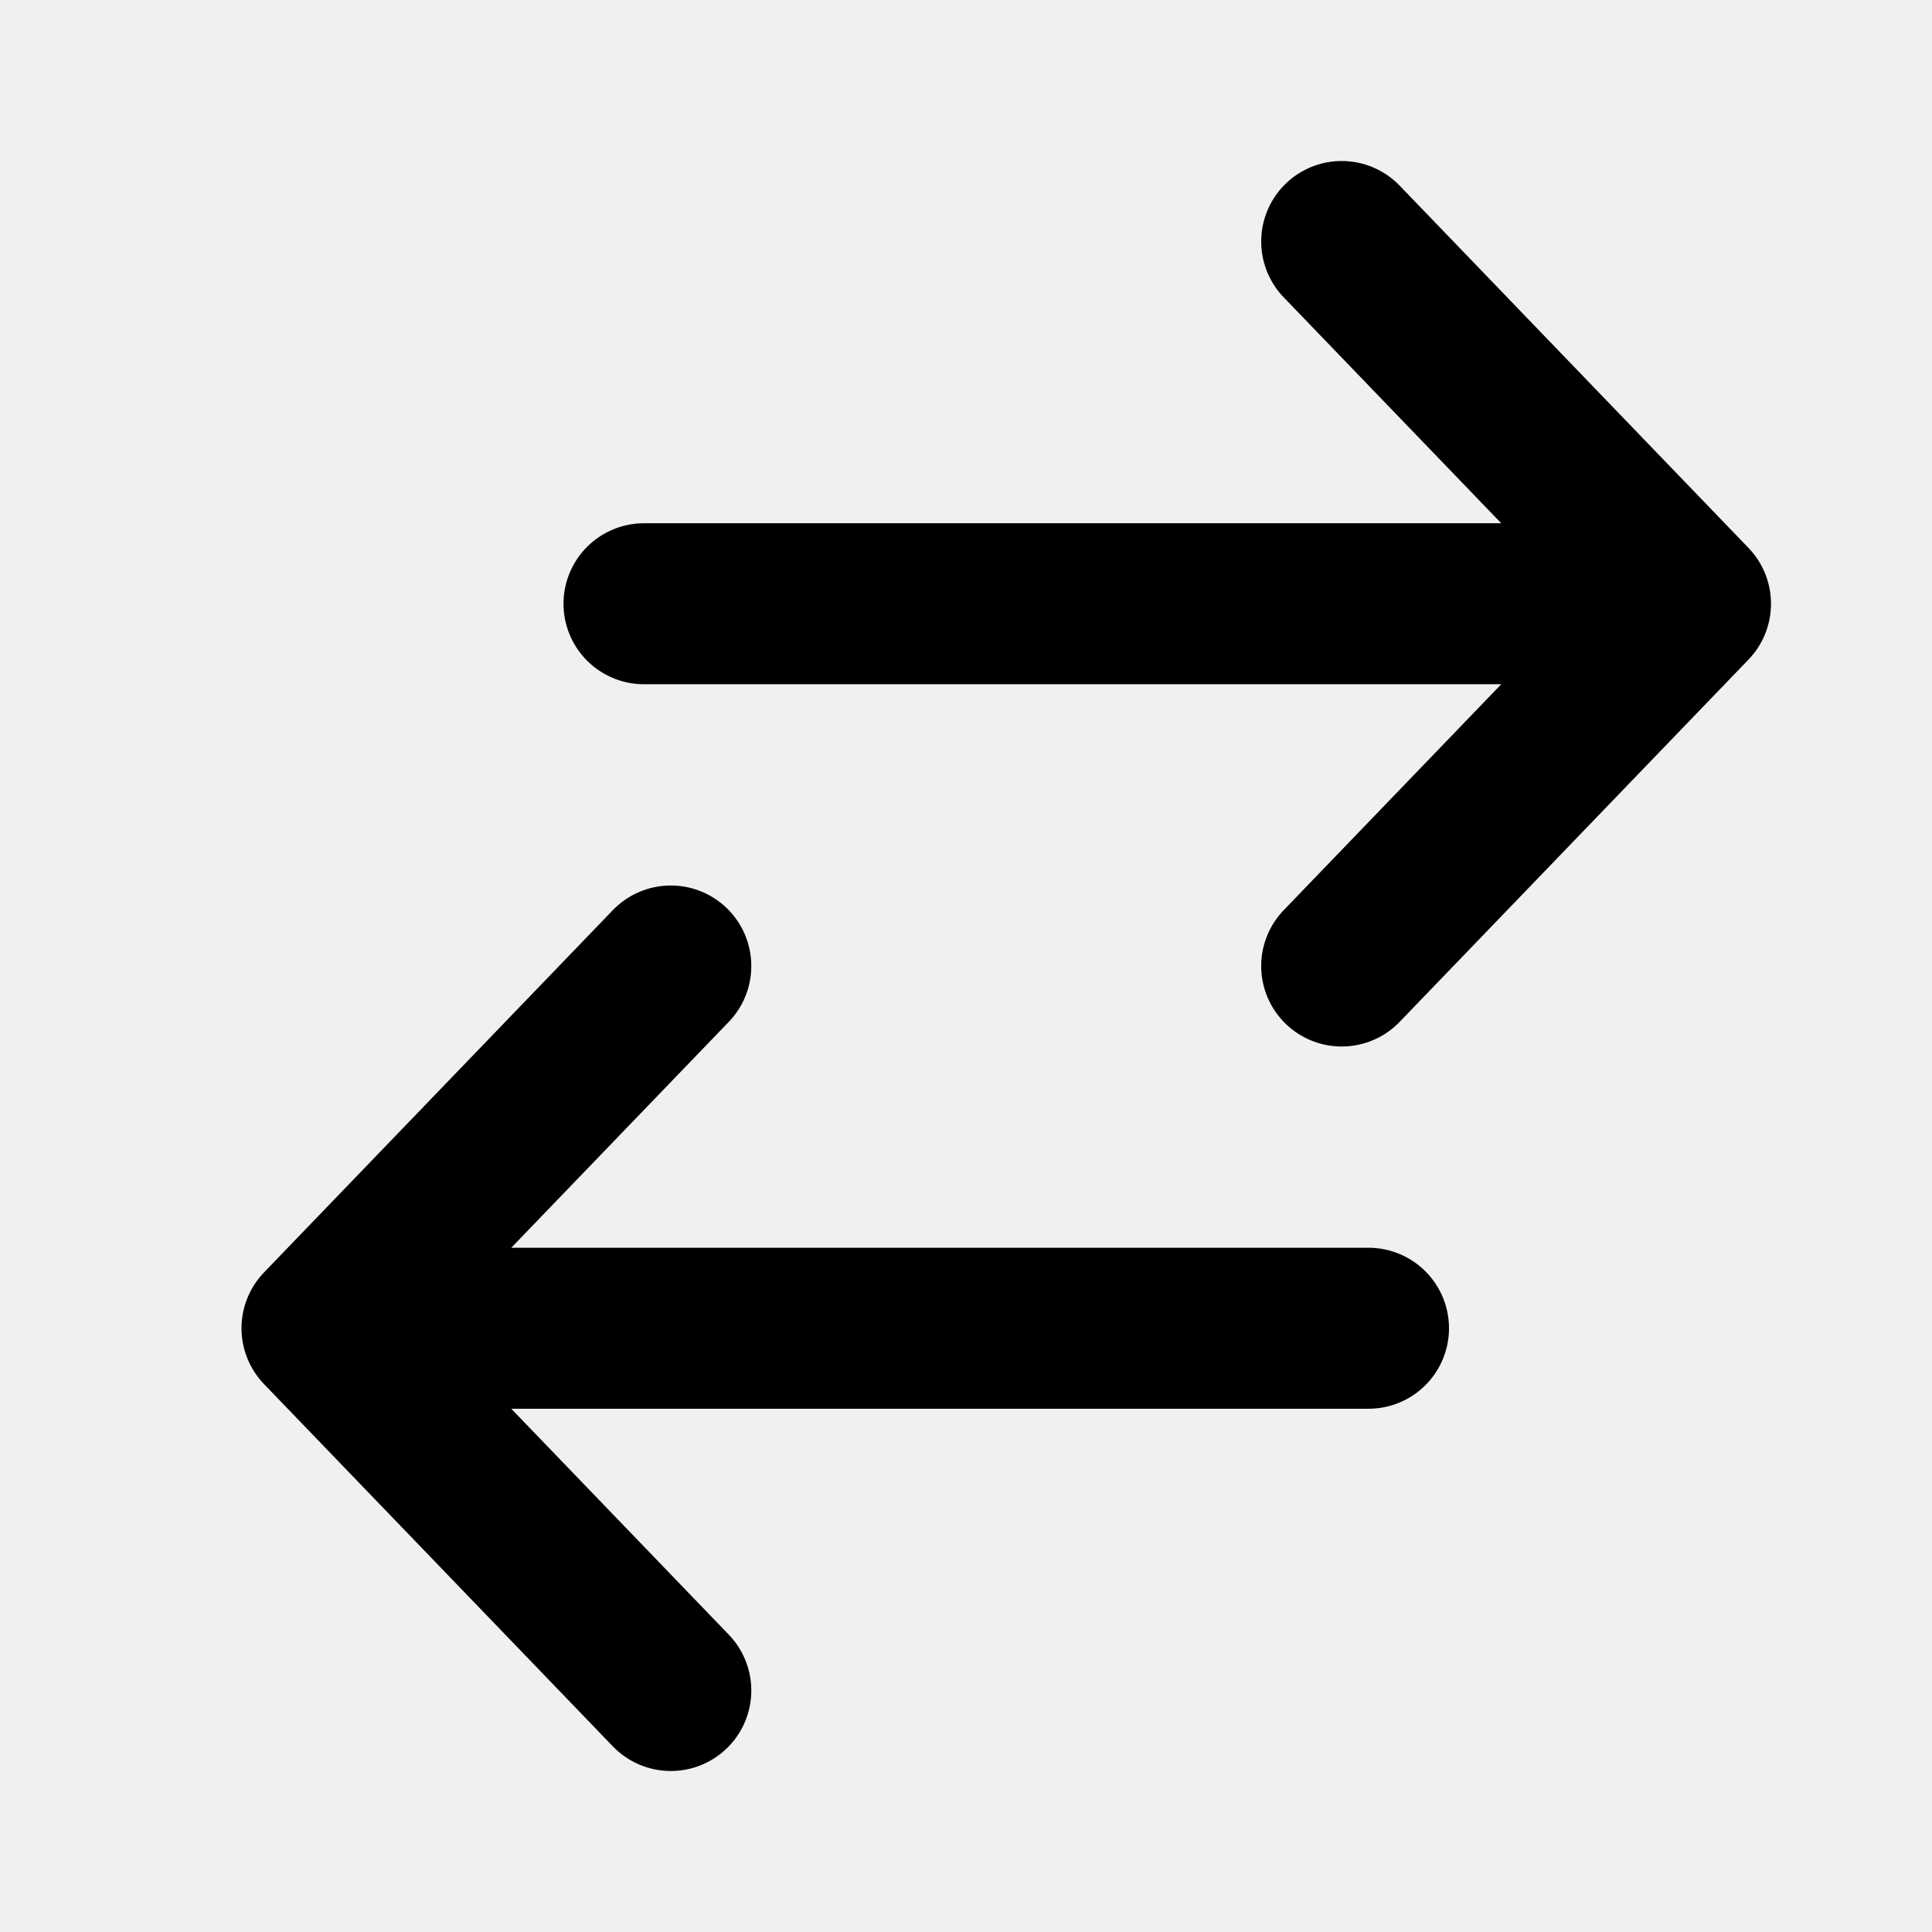
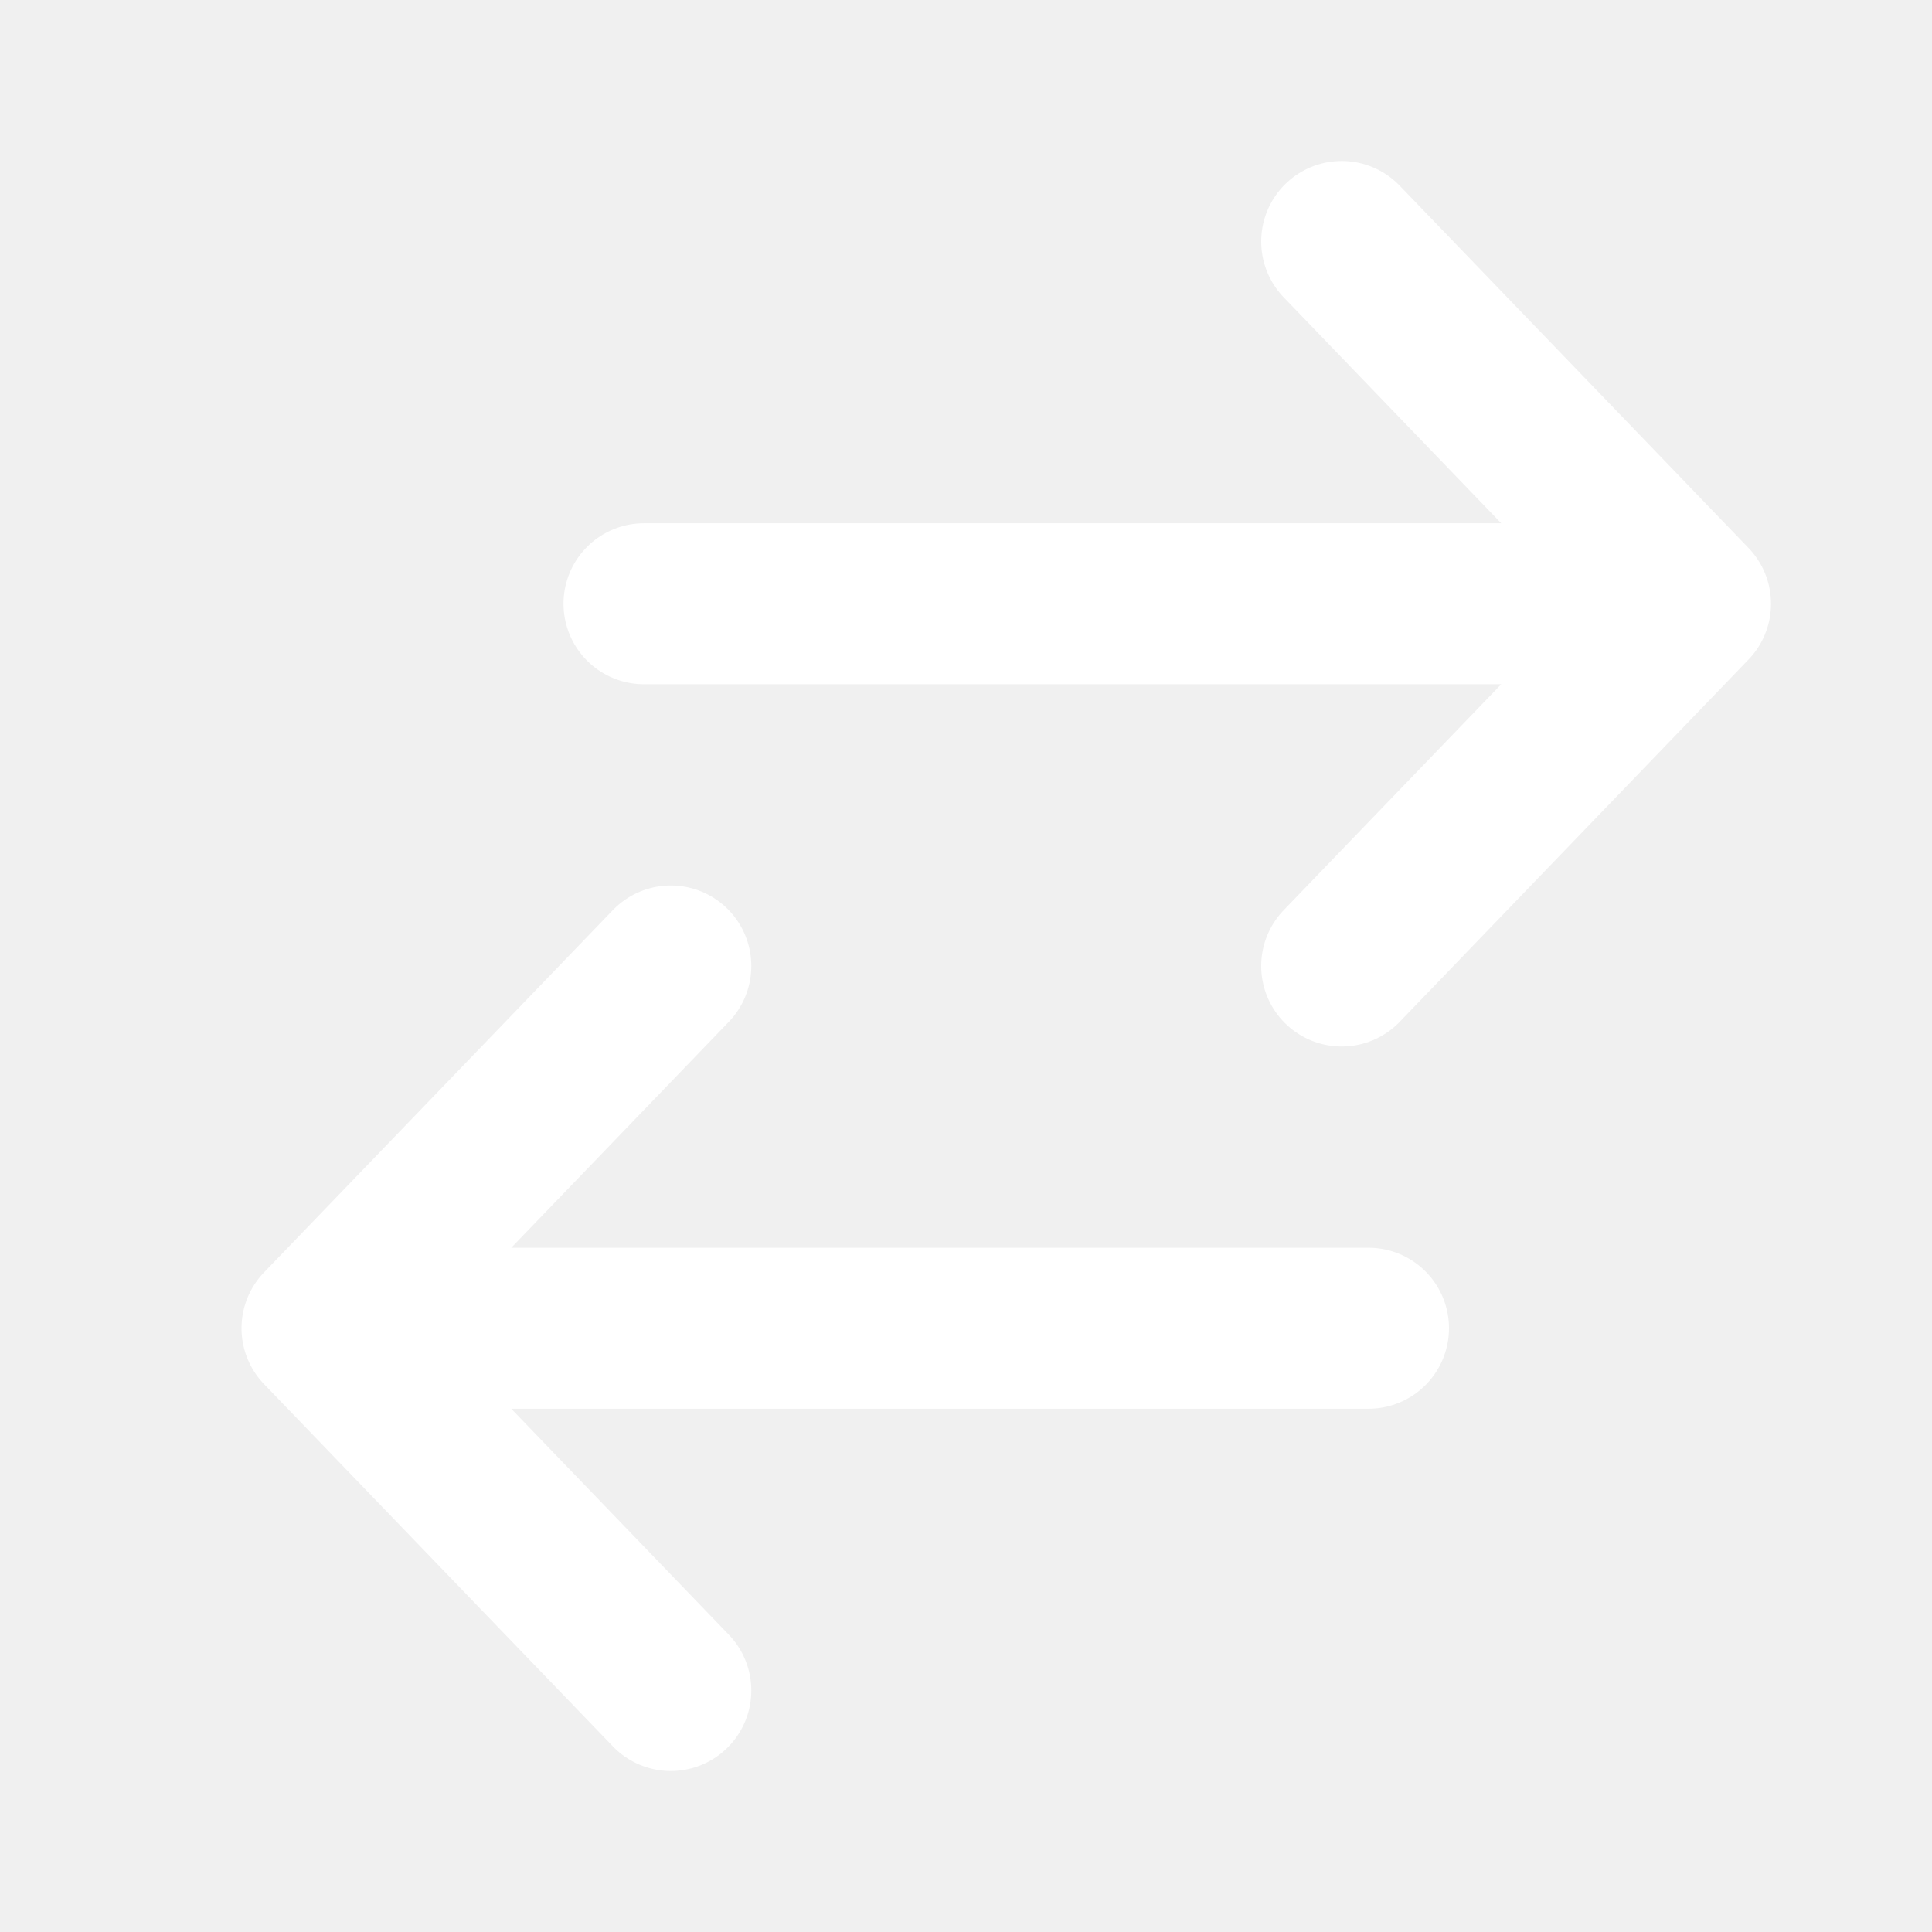
- <svg xmlns="http://www.w3.org/2000/svg" width="800px" height="800px" viewBox="0 0 24 24" fill="none">
-   <path d="M21 7.5L8 7.5M21 7.5L16.667 3M21 7.5L16.667 12" stroke="#000000" stroke-width="2" stroke-linecap="round" stroke-linejoin="round" />
-   <path d="M4 16.5L17 16.5M4 16.5L8.333 21M4 16.5L8.333 12" stroke="#000000" stroke-width="2" stroke-linecap="round" stroke-linejoin="round" />
+ <svg xmlns="http://www.w3.org/2000/svg" width="800px" height="800px" viewBox="0 0 24 24" fill="none" stroke="#000000">
+   <g id="SVGRepo_bgCarrier" stroke-width="0" />
+   <g id="SVGRepo_tracerCarrier" stroke-linecap="round" stroke-linejoin="round" />
+   <g id="SVGRepo_iconCarrier">
+     <path d="M21 7.5L8 7.5M21 7.5L16.667 3M21 7.5L16.667 12" stroke="#ffffff" stroke-width="2" stroke-linecap="round" stroke-linejoin="round" />
+     <path d="M4 16.5L17 16.5M4 16.5L8.333 21M4 16.5L8.333 12" stroke="#ffffff" stroke-width="2" stroke-linecap="round" stroke-linejoin="round" />
+   </g>
</svg>
